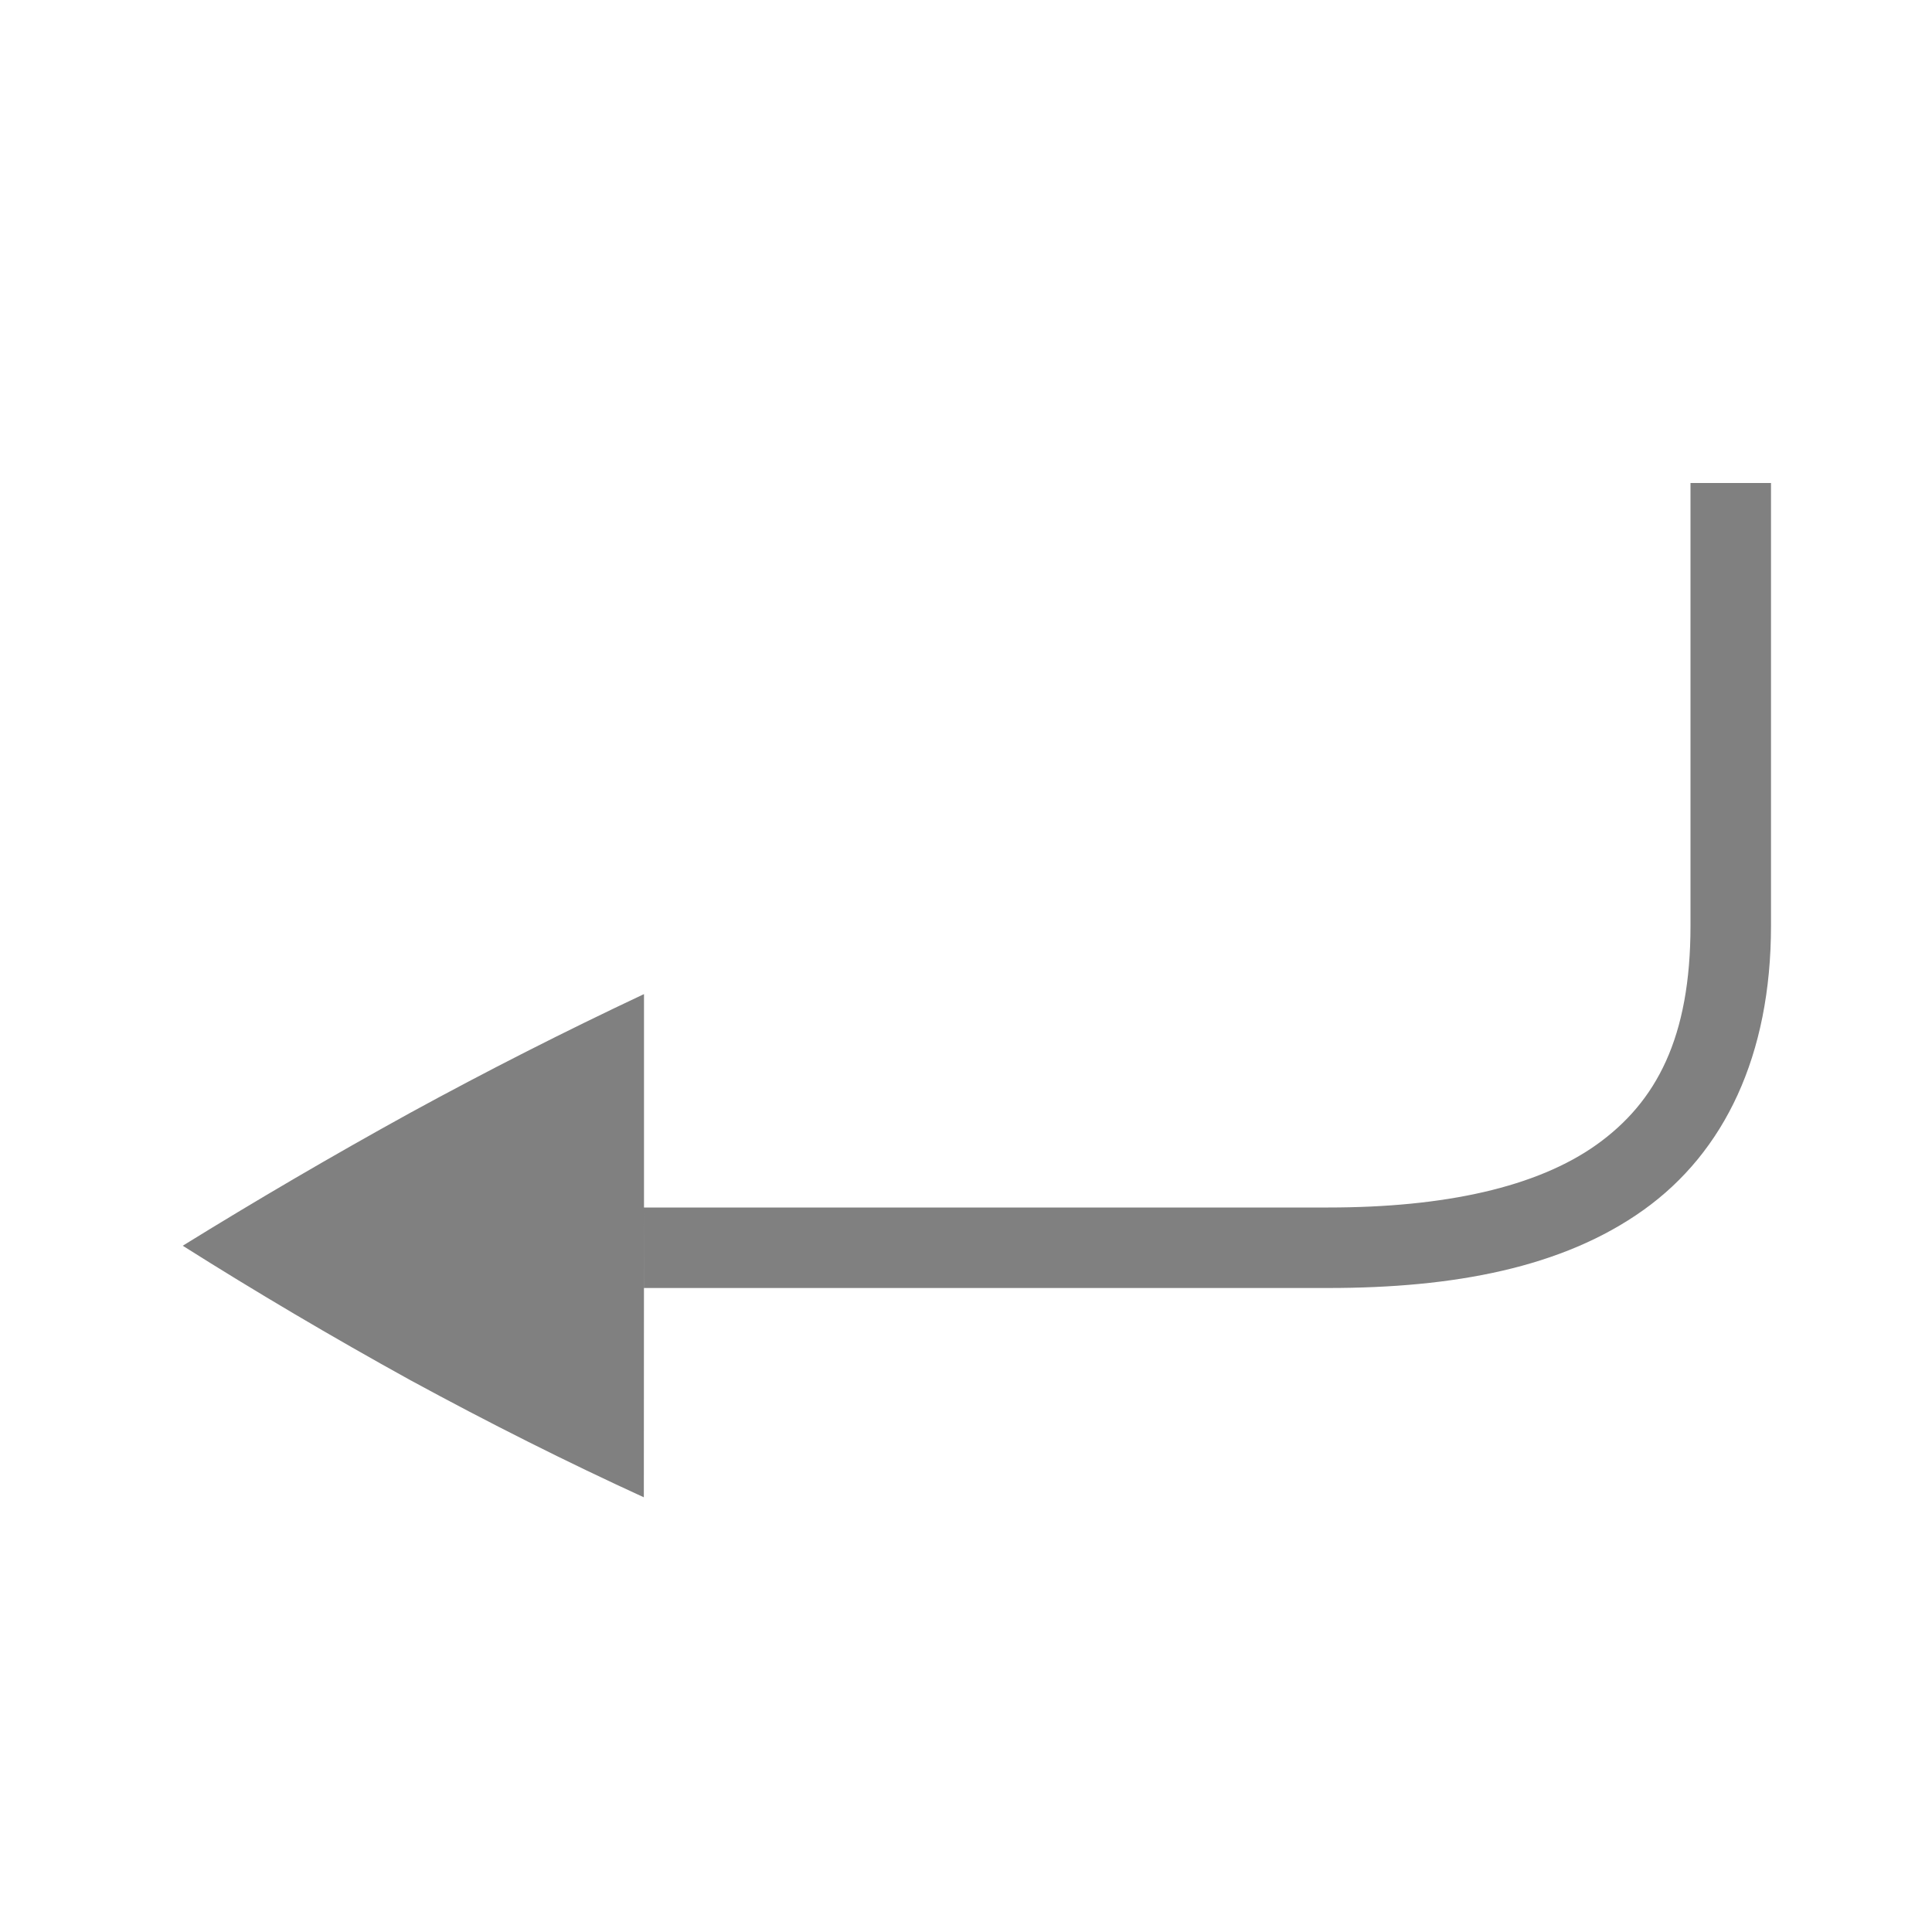
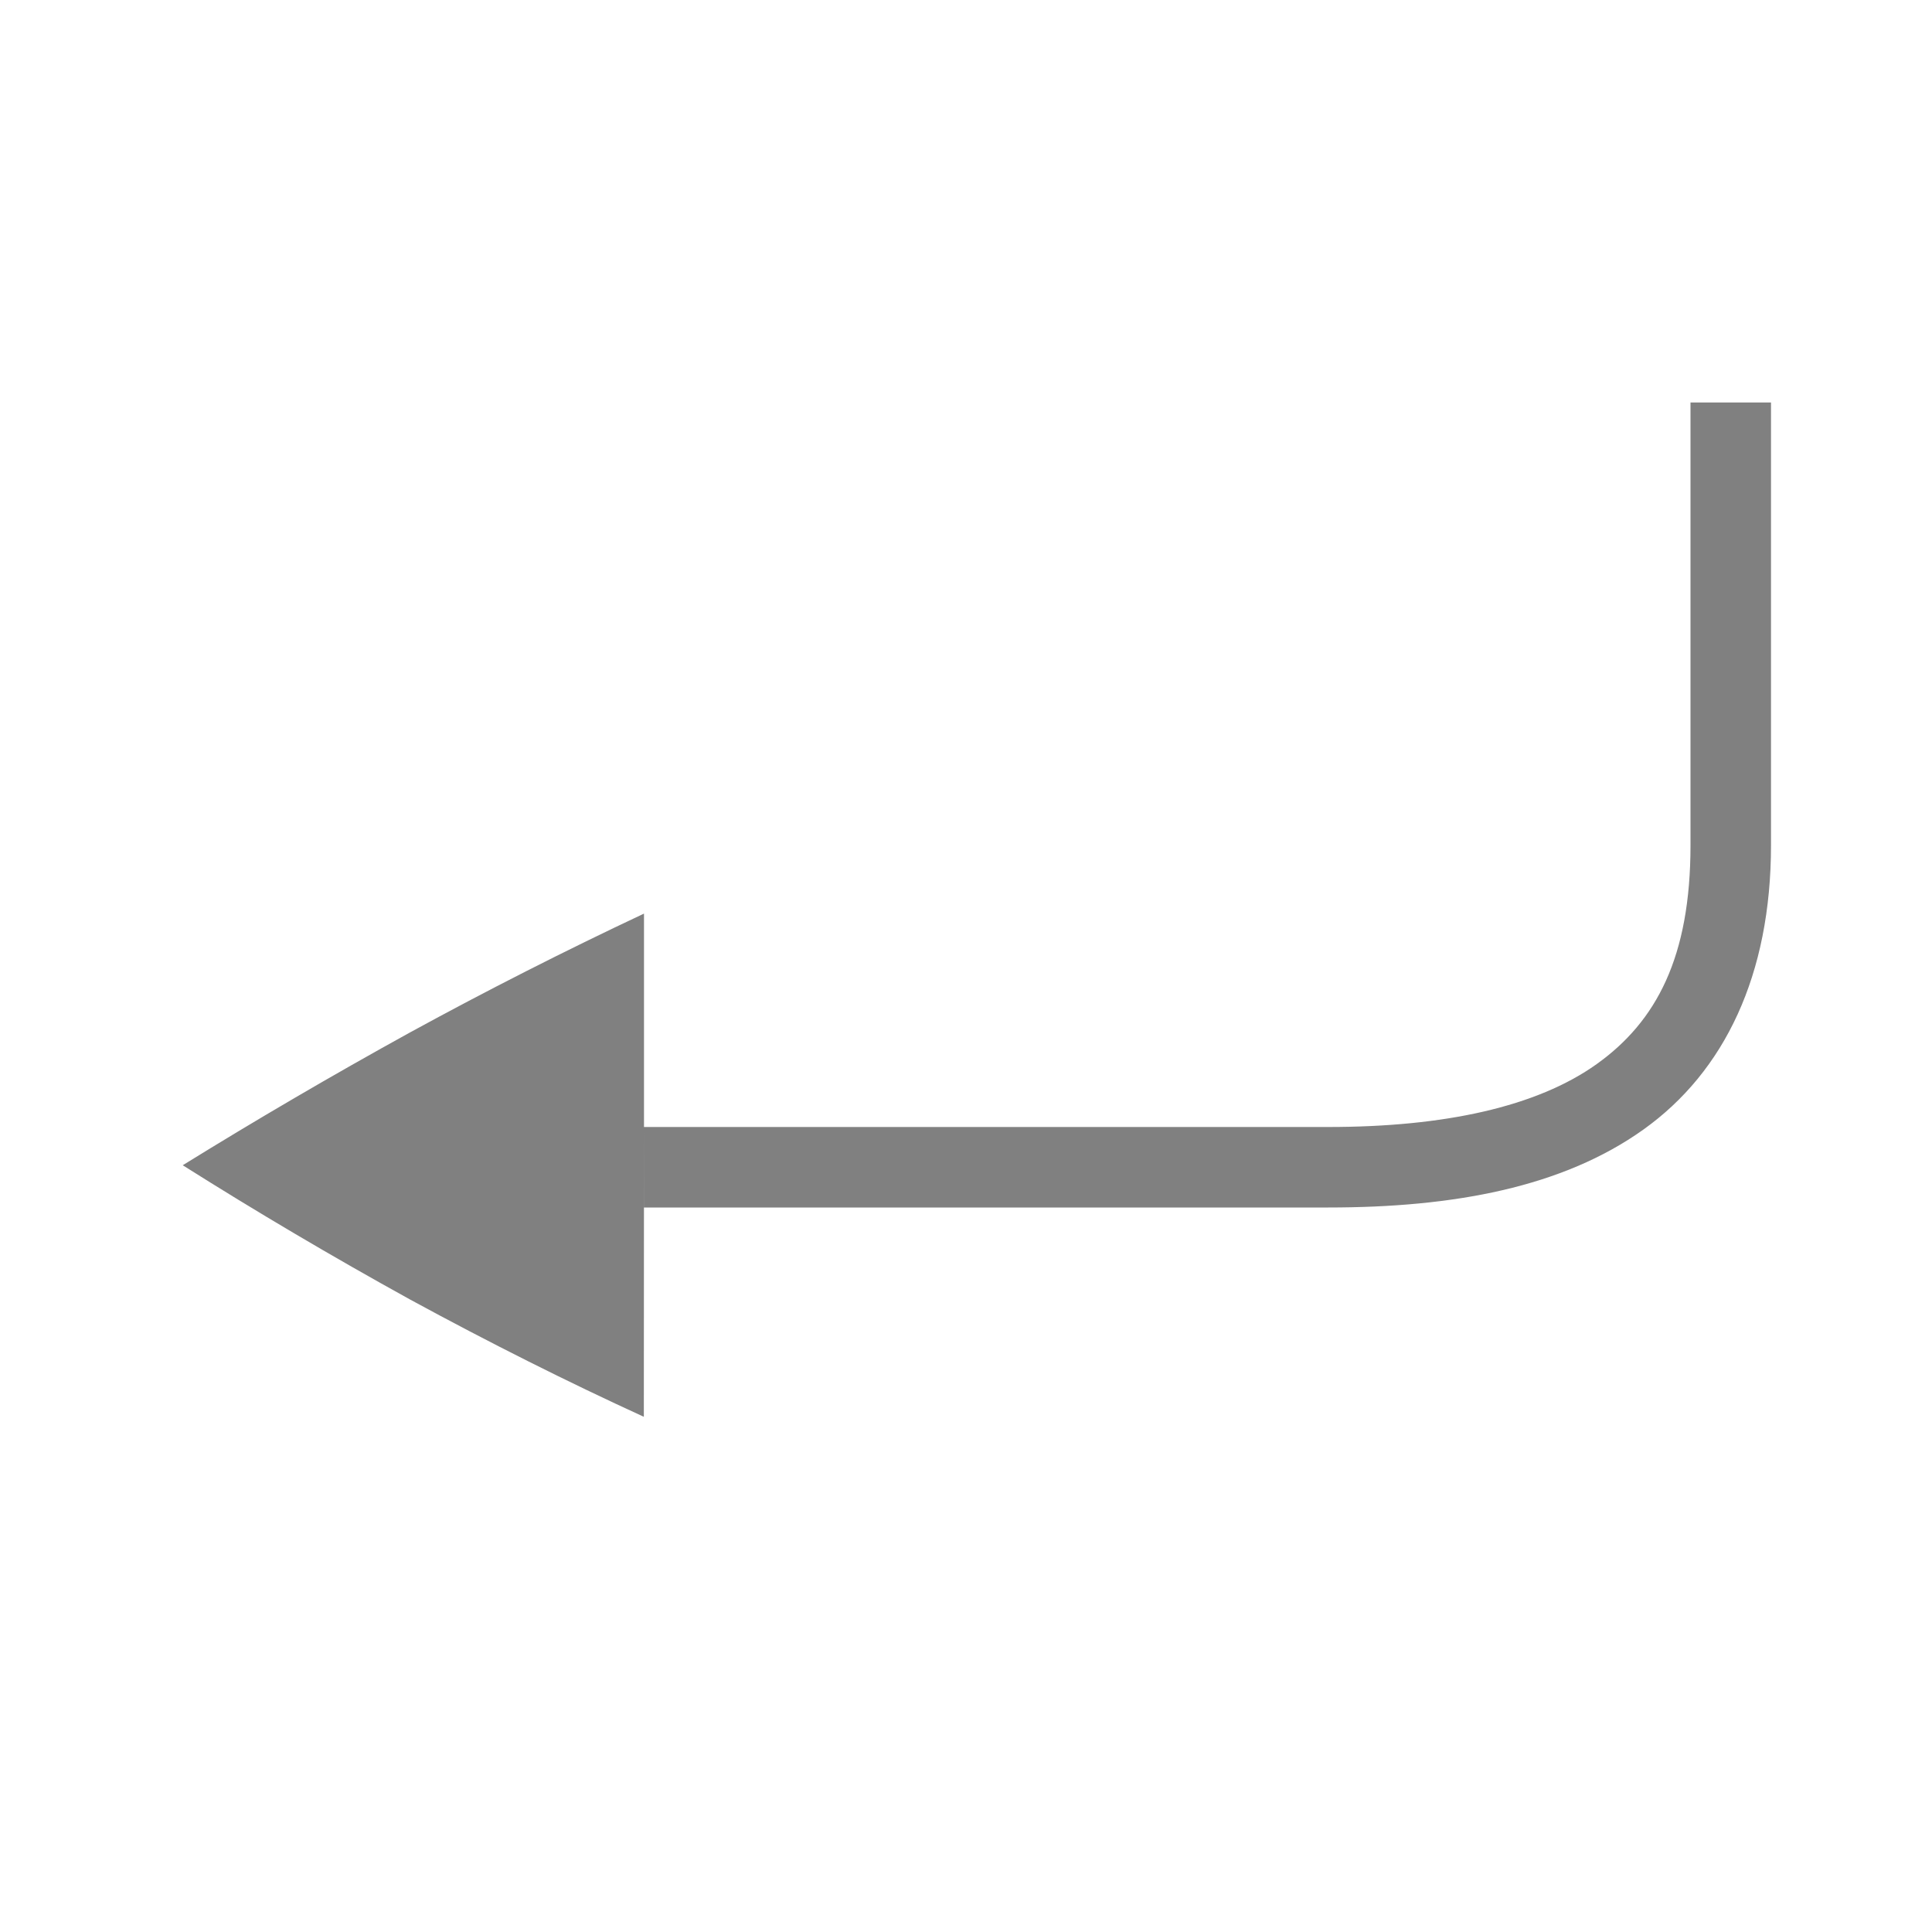
- <svg xmlns="http://www.w3.org/2000/svg" height="24" width="24" version="1.1" id="svg8">
+ <svg xmlns="http://www.w3.org/2000/svg" viewBox="0 1 24 24" height="24" width="24" version="1.1" id="svg8">
  <defs id="defs12" />
  <path id="path4" style="color:#000000;fill:#808080;stroke-width:0.8;marker:none" d="m 22,6 v 5.5 c 0,1.611 -0.577,2.812 -1.584,3.531 -1.007,0.719 -2.36,0.969 -3.916,0.969 h -8.5 v -1 h 8.5 c 1.444,0 2.591,-0.251 3.334,-0.781 0.743,-0.531 1.166,-1.33 1.166,-2.719 v -5.5 z m -14,9 -0.002,3.6 c -0.95,-0.435 -1.919,-0.921 -2.904,-1.457 -0.976,-0.539 -1.917,-1.095 -2.824,-1.668 0.907,-0.561 1.848,-1.112 2.824,-1.65 a 53.855,53.855 0 0 1 2.904,-1.475 h 0.002 z" />
</svg>
